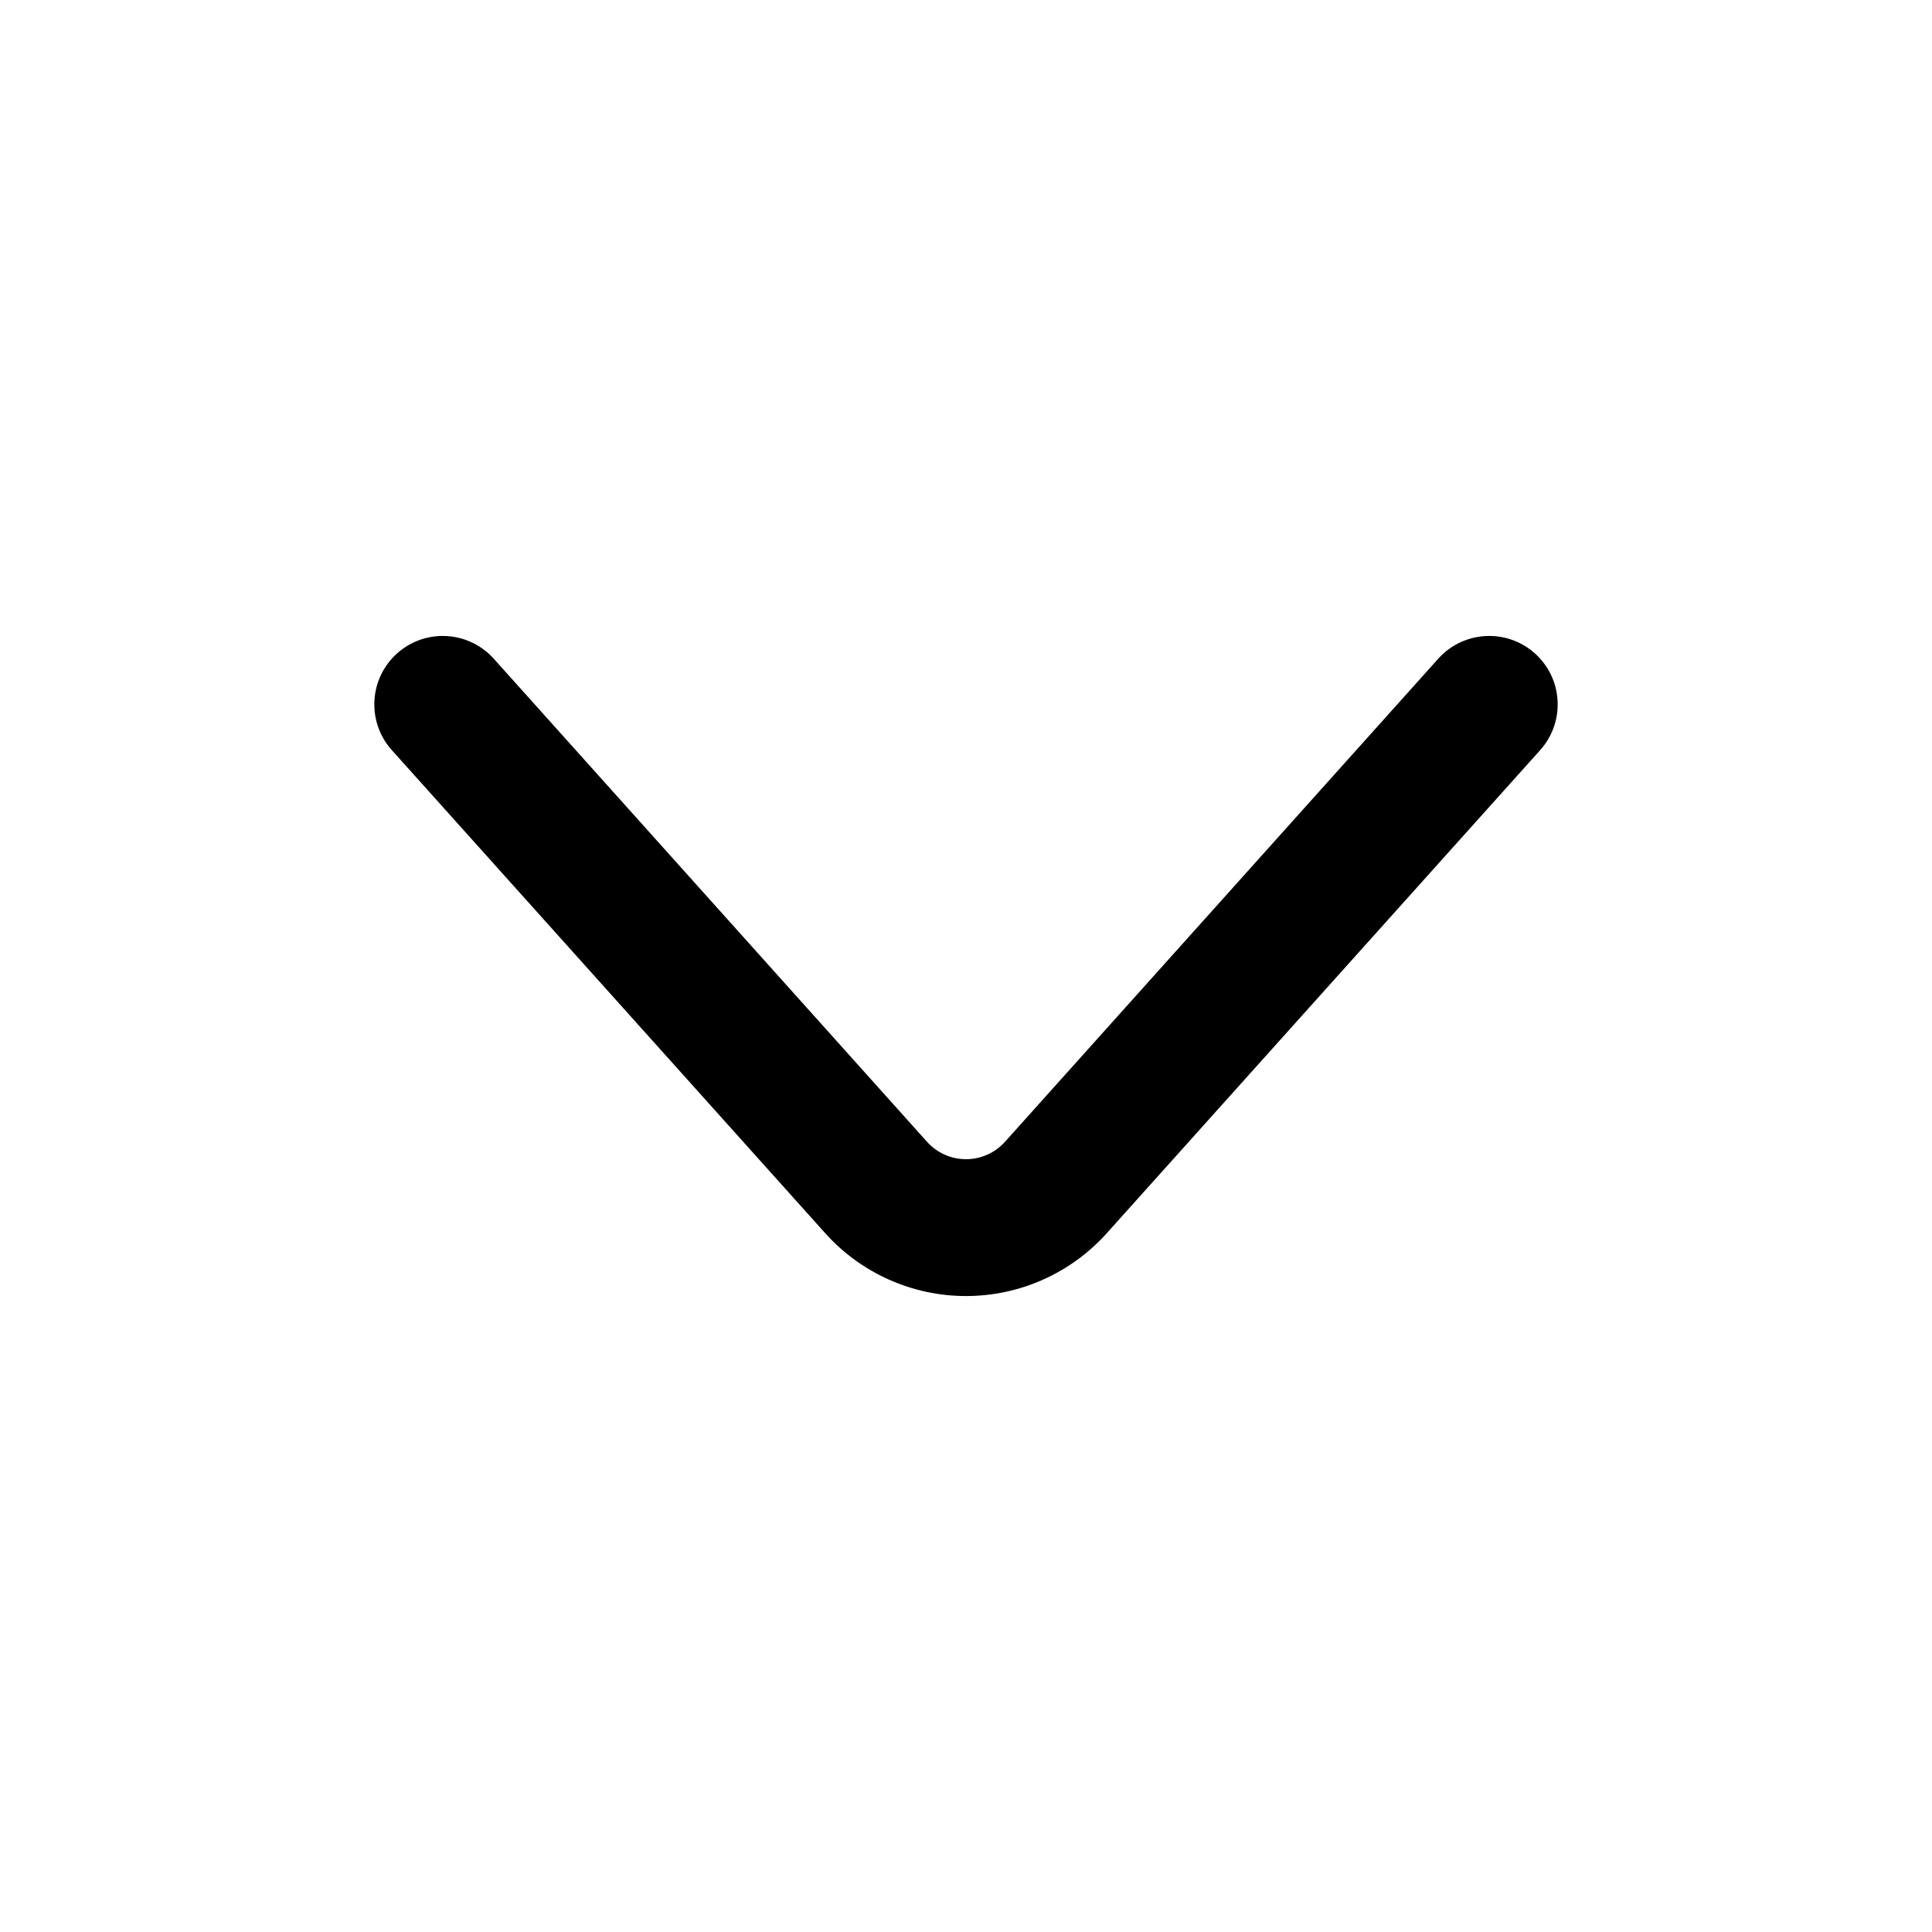
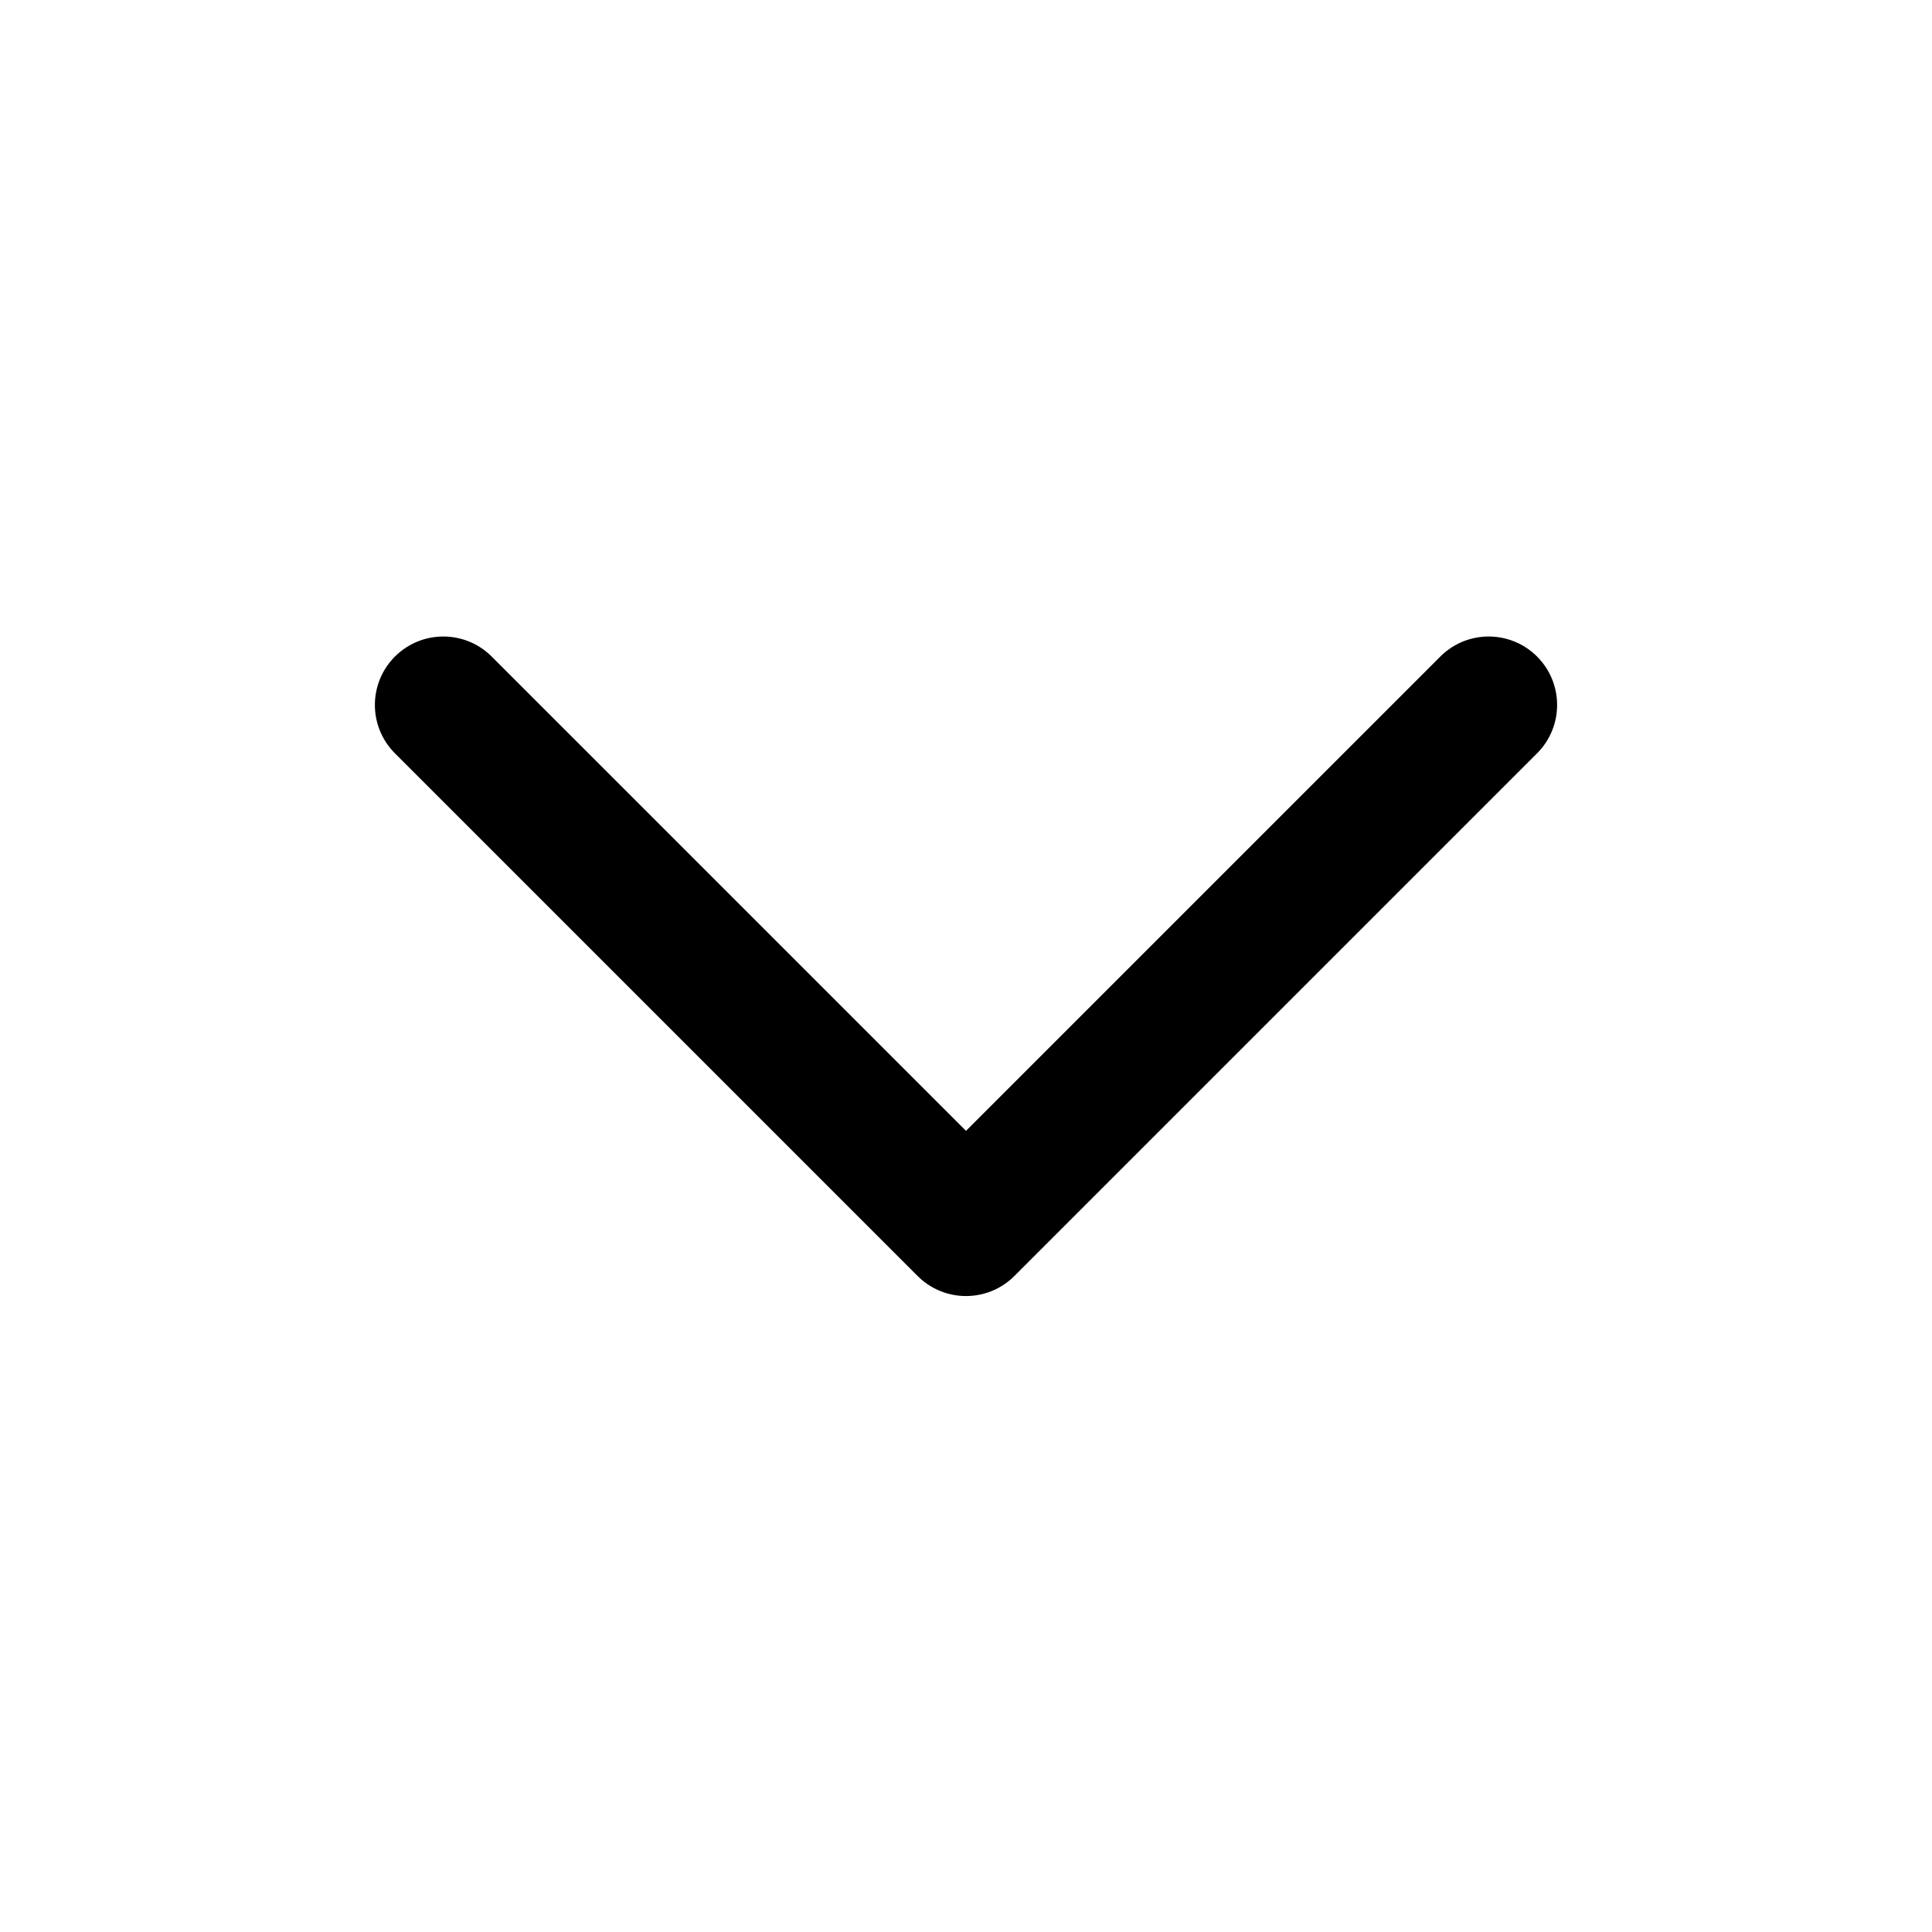
<svg xmlns="http://www.w3.org/2000/svg" viewBox="0 0 24 24" fill="currentColor" stroke="none" fill-rule="evenodd">
  <g data-part="body">
-     <path d="M4.867 9.318 L10.251 15.319 A2.35 2.35 0 0 0 12 16.1 A2.35 2.35 0 0 0 13.749 15.319 L19.133 9.318 A0.85 0.85 0 0 0 19.35 8.75 A0.85 0.85 0 0 0 18.5 7.9 A0.85 0.85 0 0 0 17.867 8.182 L12.484 14.184 A0.65 0.65 0 0 1 12 14.4 A0.65 0.65 0 0 1 11.516 14.184 L6.133 8.182 A0.85 0.85 0 0 0 5.5 7.9 A0.85 0.85 0 0 0 4.65 8.75 A0.85 0.85 0 0 0 4.867 9.318 Z" />
+     <path d="M4.899 9.351 L11.399 15.851 A.85 .85 0 0 0 12.601 15.851 L19.101 9.351 A.85 .85 0 0 0 17.899 8.149 L12 14.048 L6.101 8.149 A.85 .85 0 0 0 4.899 9.351 Z" />
  </g>
</svg>
